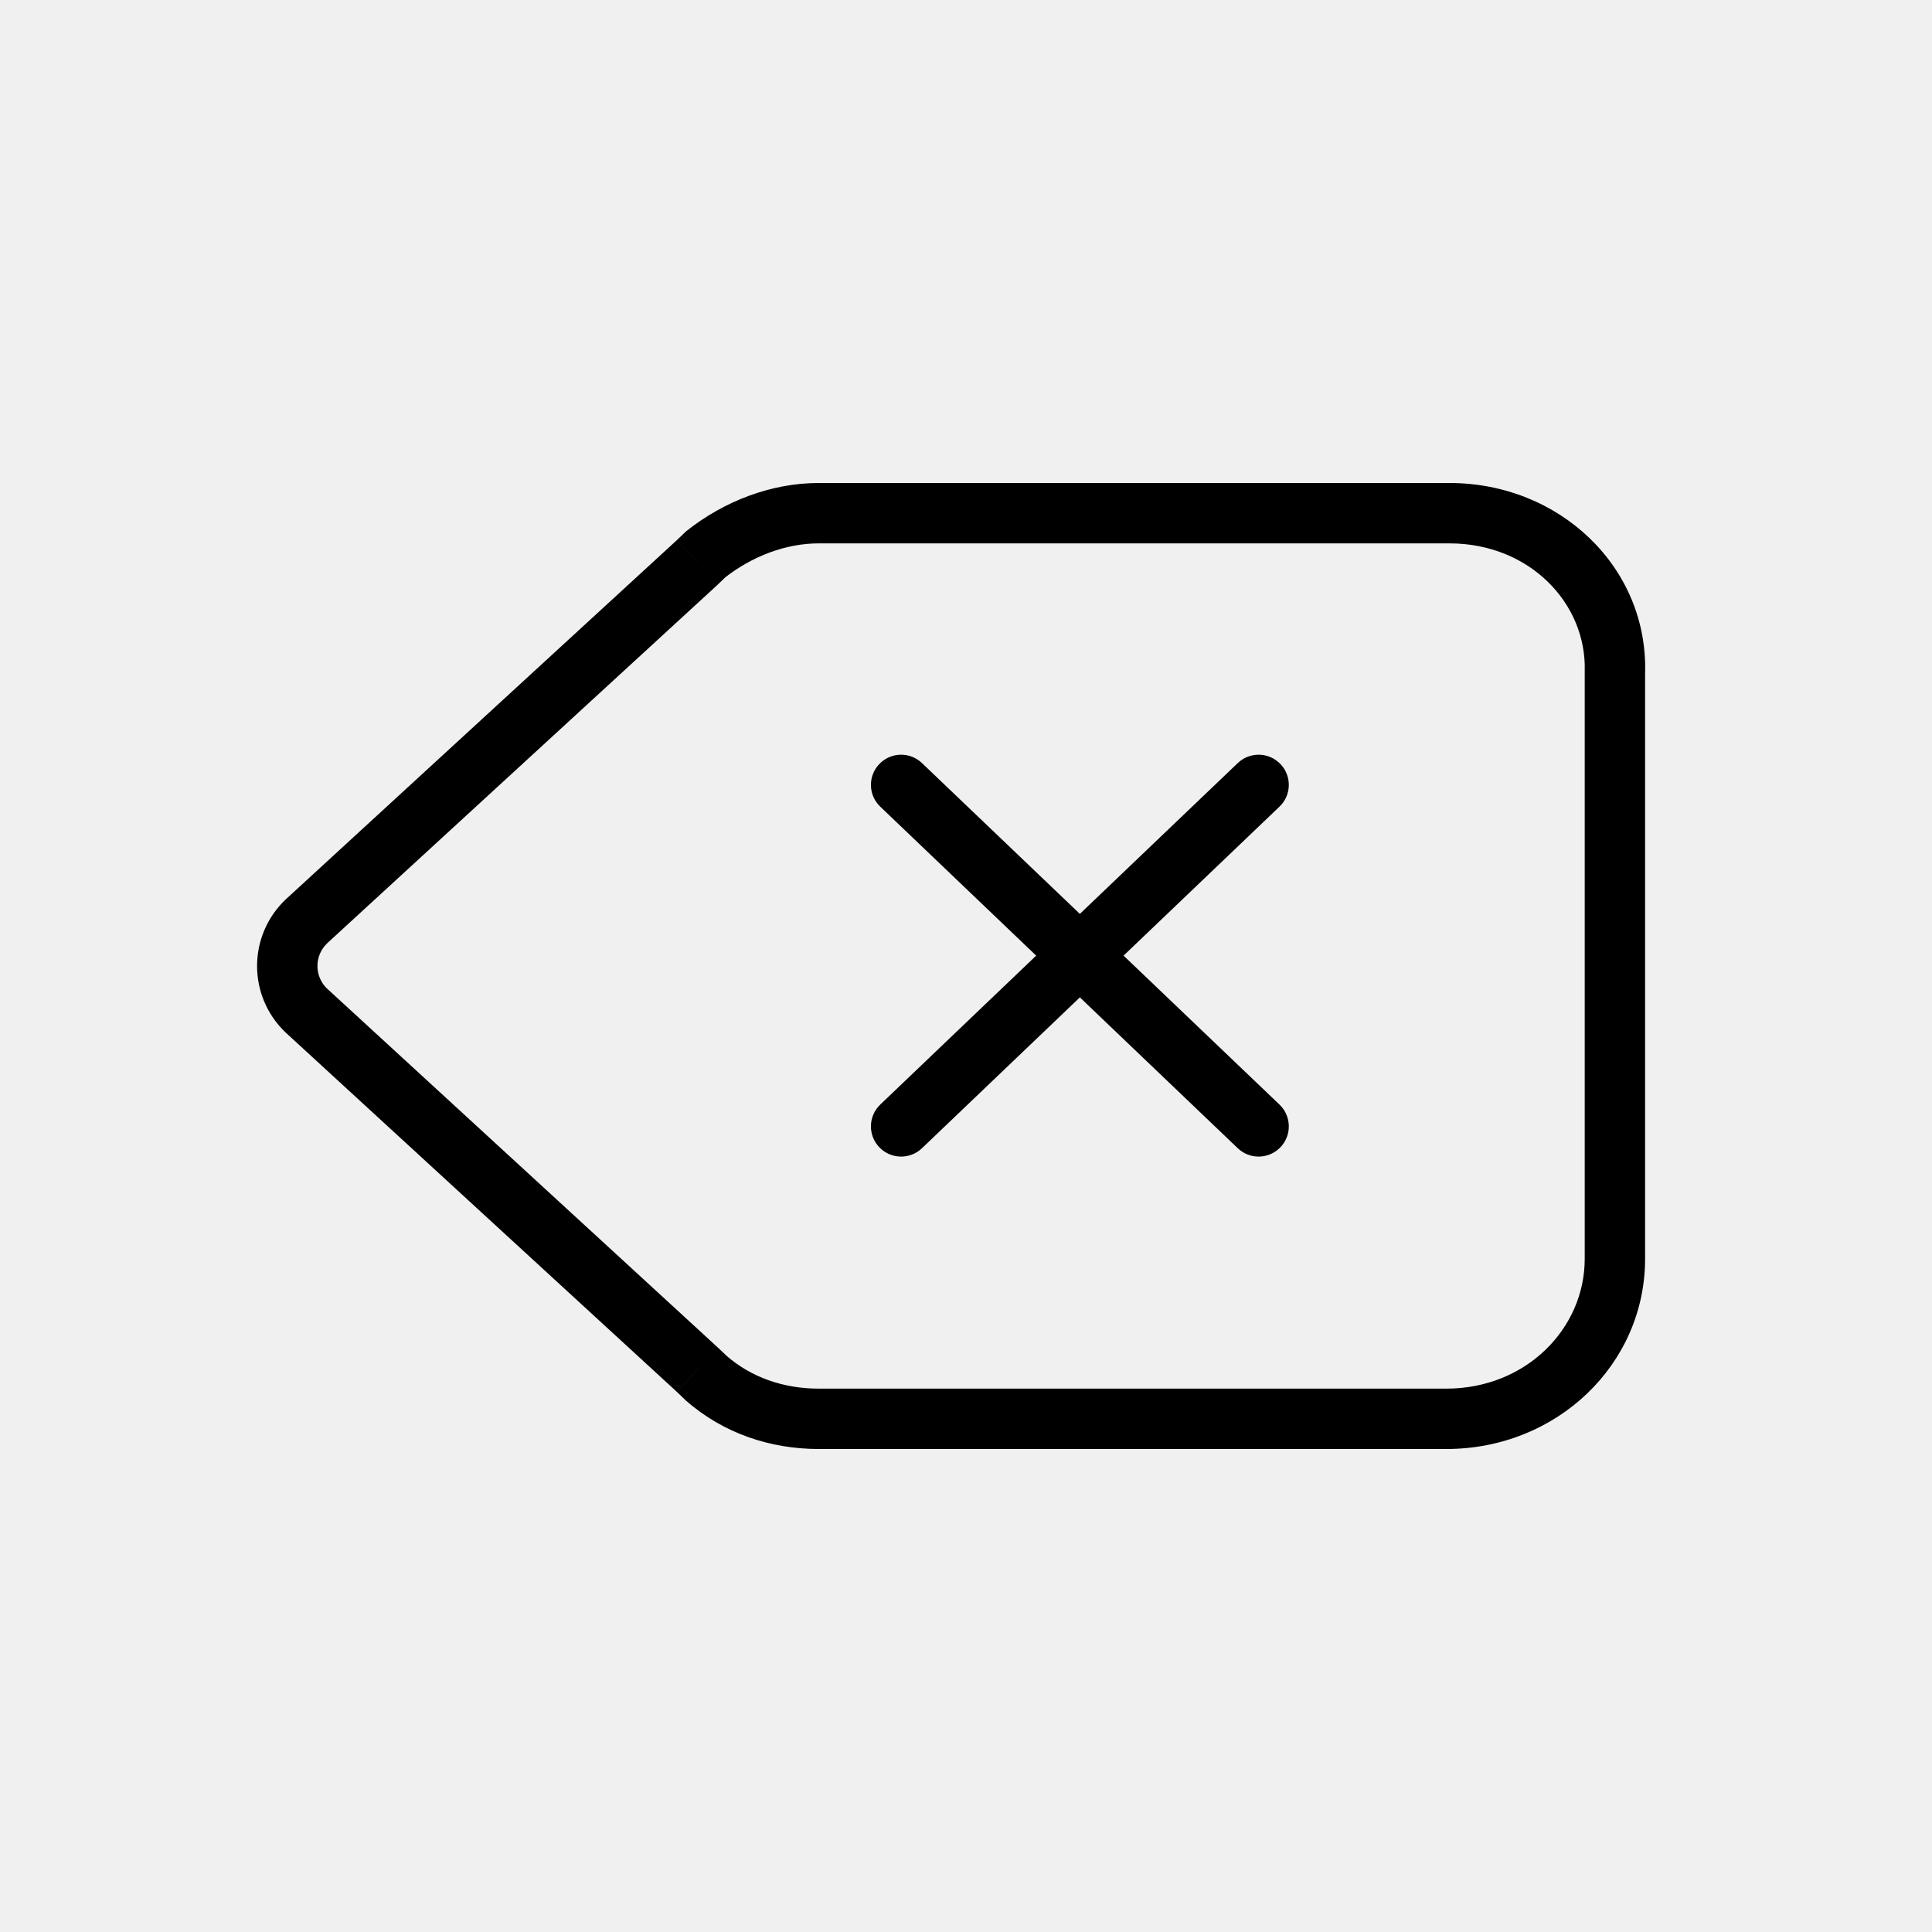
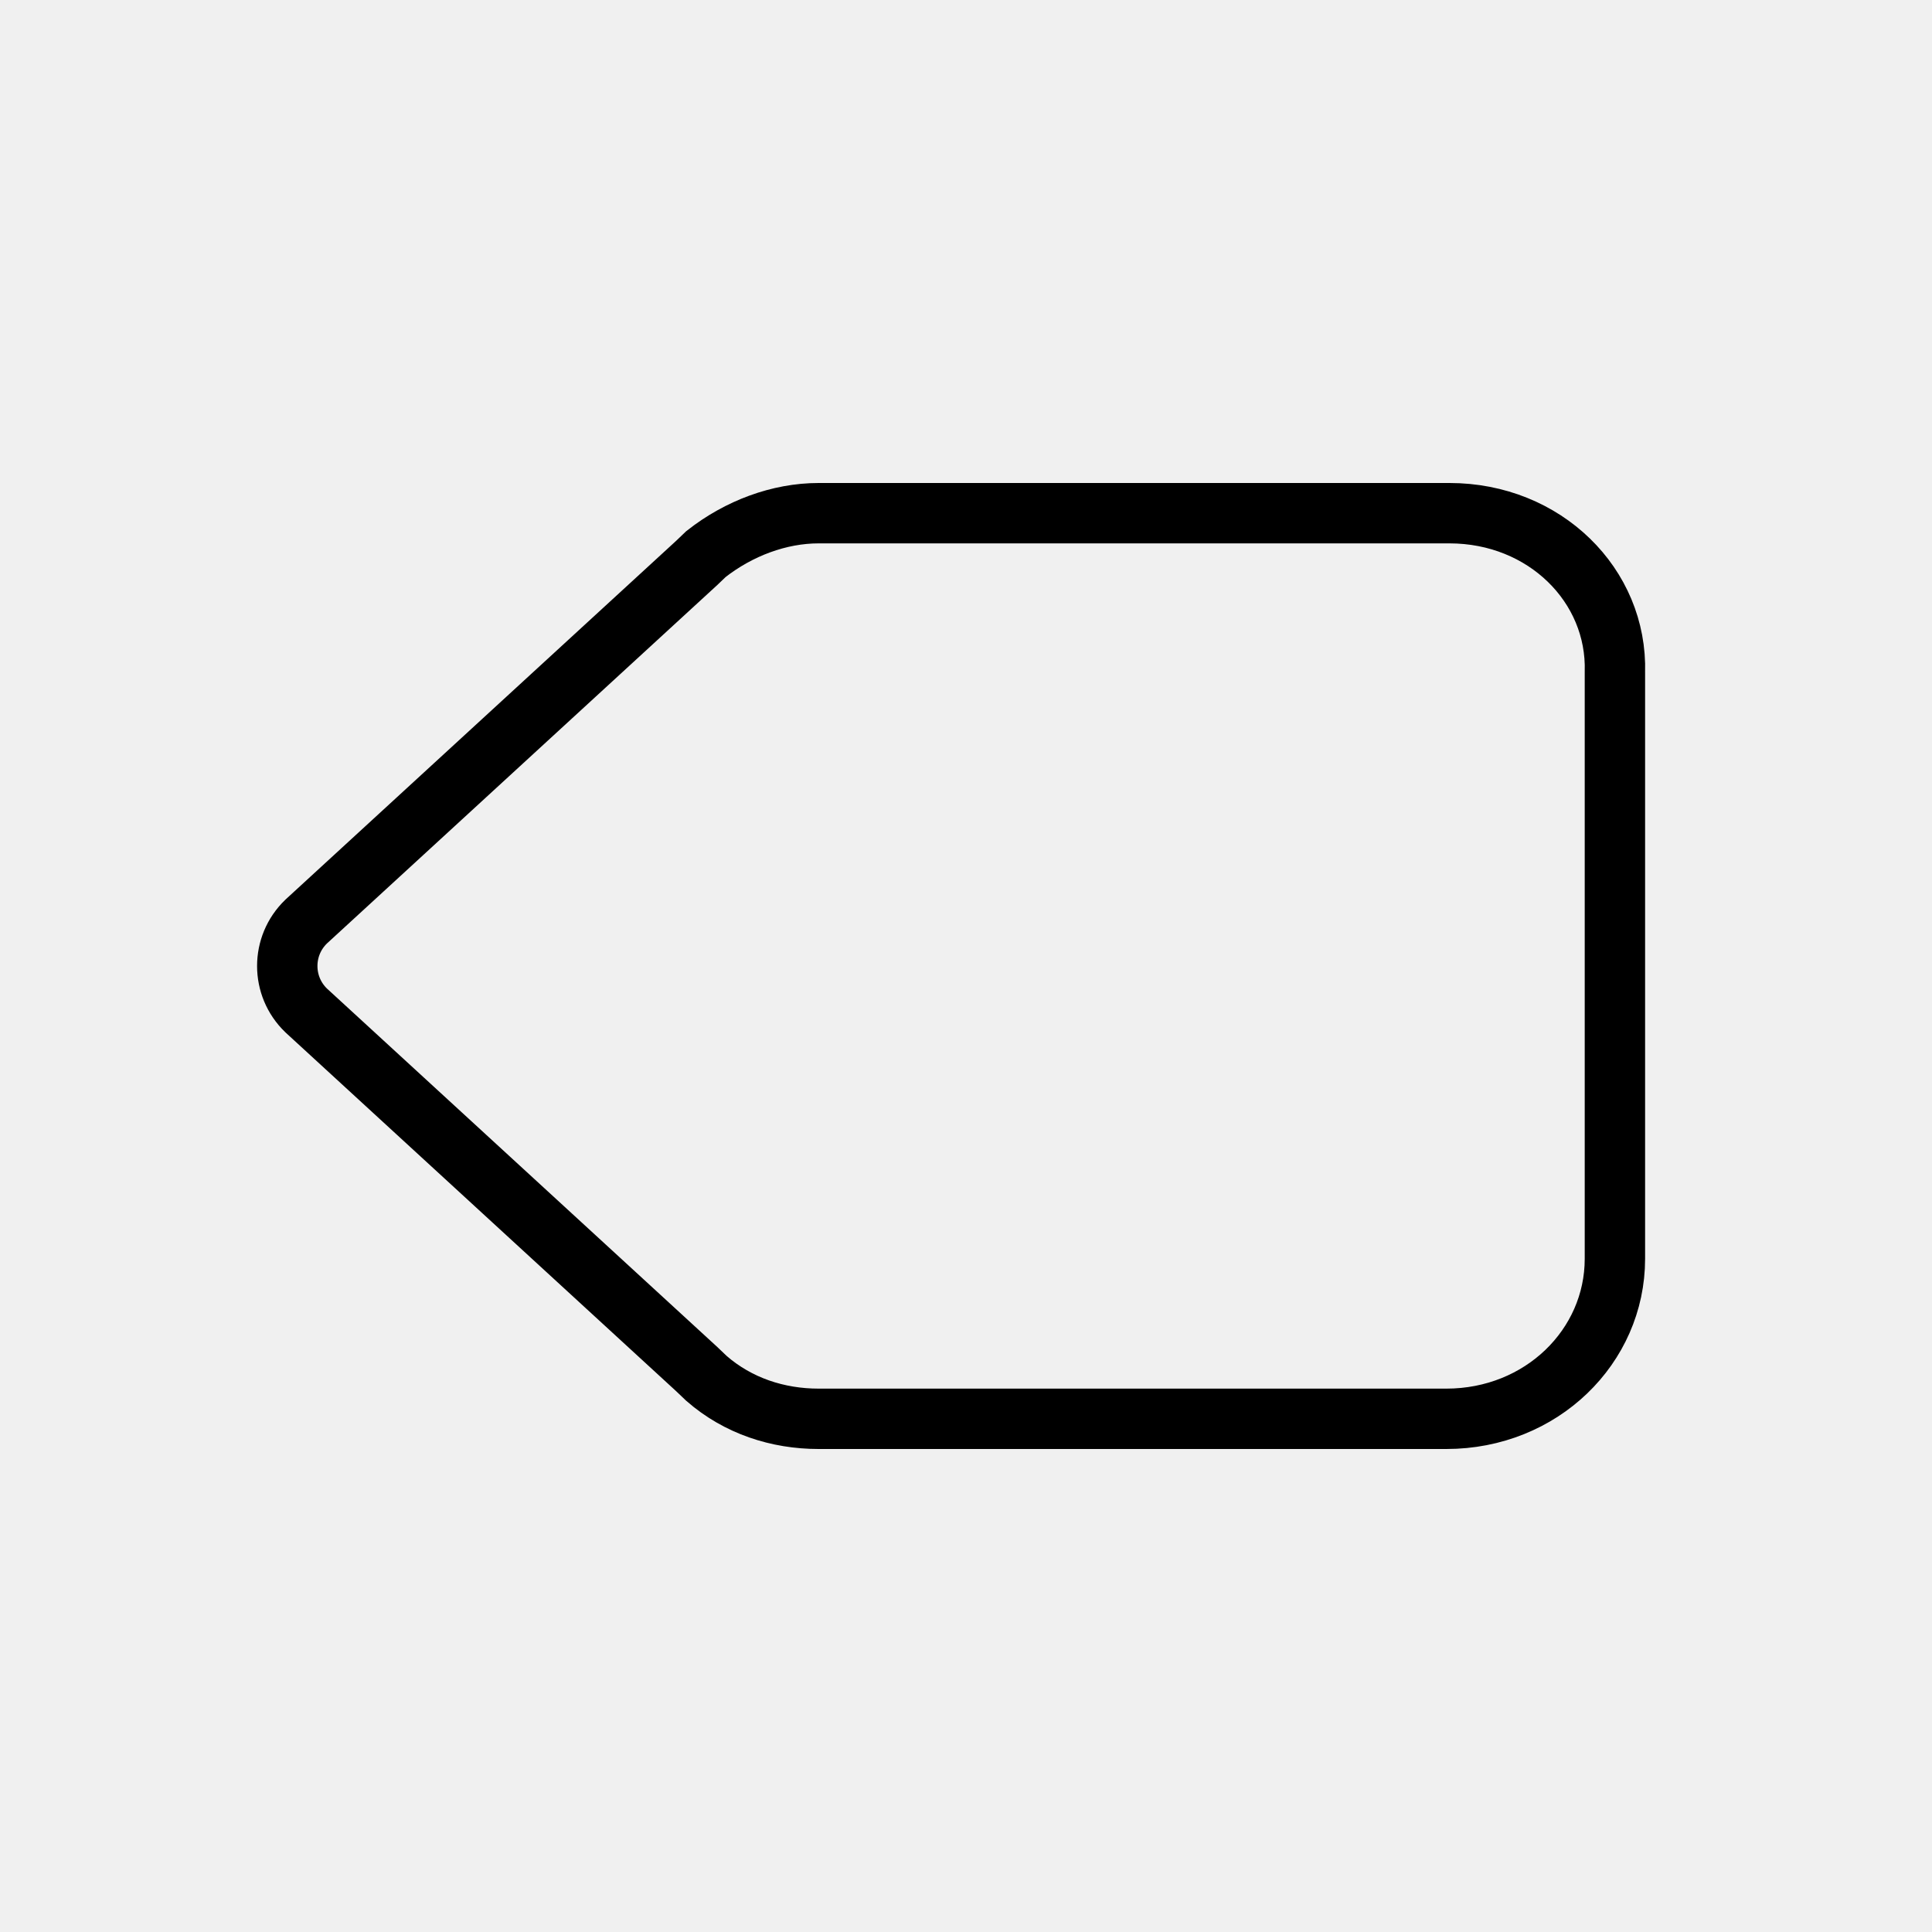
<svg xmlns="http://www.w3.org/2000/svg" width="32" height="32" viewBox="0 0 32 32" fill="none">
-   <mask id="path-1-inside-1_4793_3472" fill="white">
-     <path fill-rule="evenodd" clip-rule="evenodd" d="M24.008 8H13.559C12.775 8 11.991 8.3 11.364 8.8L11.207 8.95L4.729 14.9C4.415 15.2 4.258 15.6 4.258 16C4.258 16.4 4.415 16.8 4.729 17.1L11.207 23.05L11.364 23.2C11.991 23.75 12.775 24 13.559 24H23.956C25.785 24 27.248 22.6 27.248 20.85V11.15C27.3 9.4 25.837 8 24.008 8Z" />
-   </mask>
-   <path d="M15.271 12.639C15.071 12.448 14.755 12.455 14.564 12.655C14.373 12.854 14.38 13.171 14.58 13.361L15.271 12.639ZM20.501 19.018C20.701 19.209 21.017 19.202 21.208 19.002C21.399 18.803 21.392 18.486 21.192 18.295L20.501 19.018ZM14.58 18.295C14.38 18.486 14.373 18.803 14.564 19.002C14.755 19.202 15.071 19.209 15.271 19.018L14.58 18.295ZM21.192 13.361C21.392 13.171 21.399 12.854 21.208 12.655C21.017 12.455 20.701 12.448 20.501 12.639L21.192 13.361ZM14.58 13.361L20.501 19.018L21.192 18.295L15.271 12.639L14.58 13.361ZM15.271 19.018L21.192 13.361L20.501 12.639L14.58 18.295L15.271 19.018ZM11.364 8.8L10.741 8.018L10.705 8.046L10.673 8.078L11.364 8.8ZM11.207 8.95L11.884 9.687L11.891 9.68L11.899 9.672L11.207 8.95ZM4.729 14.9L4.052 14.164L4.045 14.17L4.037 14.178L4.729 14.9ZM4.729 17.1L4.037 17.823L4.045 17.83L4.052 17.837L4.729 17.1ZM11.207 23.05L11.899 22.328L11.891 22.32L11.884 22.314L11.207 23.05ZM11.364 23.2L10.673 23.922L10.688 23.938L10.705 23.952L11.364 23.2ZM27.248 11.15L26.248 11.12L26.248 11.135V11.15H27.248ZM13.559 7C12.524 7 11.525 7.392 10.741 8.018L11.988 9.582C12.457 9.208 13.025 9 13.559 9V7ZM10.673 8.078L10.516 8.228L11.899 9.672L12.056 9.522L10.673 8.078ZM10.531 8.213L4.052 14.164L5.405 15.636L11.884 9.687L10.531 8.213ZM4.037 14.178C3.518 14.674 3.258 15.338 3.258 16H5.258C5.258 15.861 5.312 15.726 5.42 15.623L4.037 14.178ZM3.258 16C3.258 16.662 3.518 17.326 4.037 17.823L5.42 16.378C5.312 16.274 5.258 16.139 5.258 16H3.258ZM4.052 17.837L10.531 23.787L11.884 22.314L5.405 16.363L4.052 17.837ZM10.516 23.773L10.673 23.922L12.056 22.477L11.899 22.328L10.516 23.773ZM10.705 23.952C11.536 24.681 12.563 25 13.559 25V23C12.987 23 12.446 22.819 12.024 22.448L10.705 23.952ZM23.956 25C26.295 25 28.248 23.193 28.248 20.85H26.248C26.248 22.007 25.274 23 23.956 23V25ZM28.248 20.85V11.15H26.248V20.85H28.248ZM28.247 11.18C28.318 8.807 26.34 7 24.008 7V9C25.334 9 26.282 9.993 26.248 11.12L28.247 11.18ZM24.008 7H13.559V9H24.008V7ZM13.559 25H23.956V23H13.559V25Z" fill="black" mask="url(#path-1-inside-1_4793_3472)" />
+   <path d="M11.546 9.318L11.546 9.318L11.553 9.311L11.693 9.177C12.238 8.749 12.907 8.5 13.559 8.5H24.008C25.585 8.5 26.791 9.697 26.748 11.135L26.748 11.143V11.15V20.85C26.748 22.303 25.529 23.5 23.956 23.5H13.559C12.884 23.5 12.225 23.287 11.702 22.831L11.553 22.689L11.553 22.689L11.546 22.682L5.071 16.736C4.862 16.534 4.758 16.268 4.758 16C4.758 15.732 4.862 15.466 5.071 15.264L11.546 9.318Z" stroke="black" stroke-linecap="round" />
</svg>
